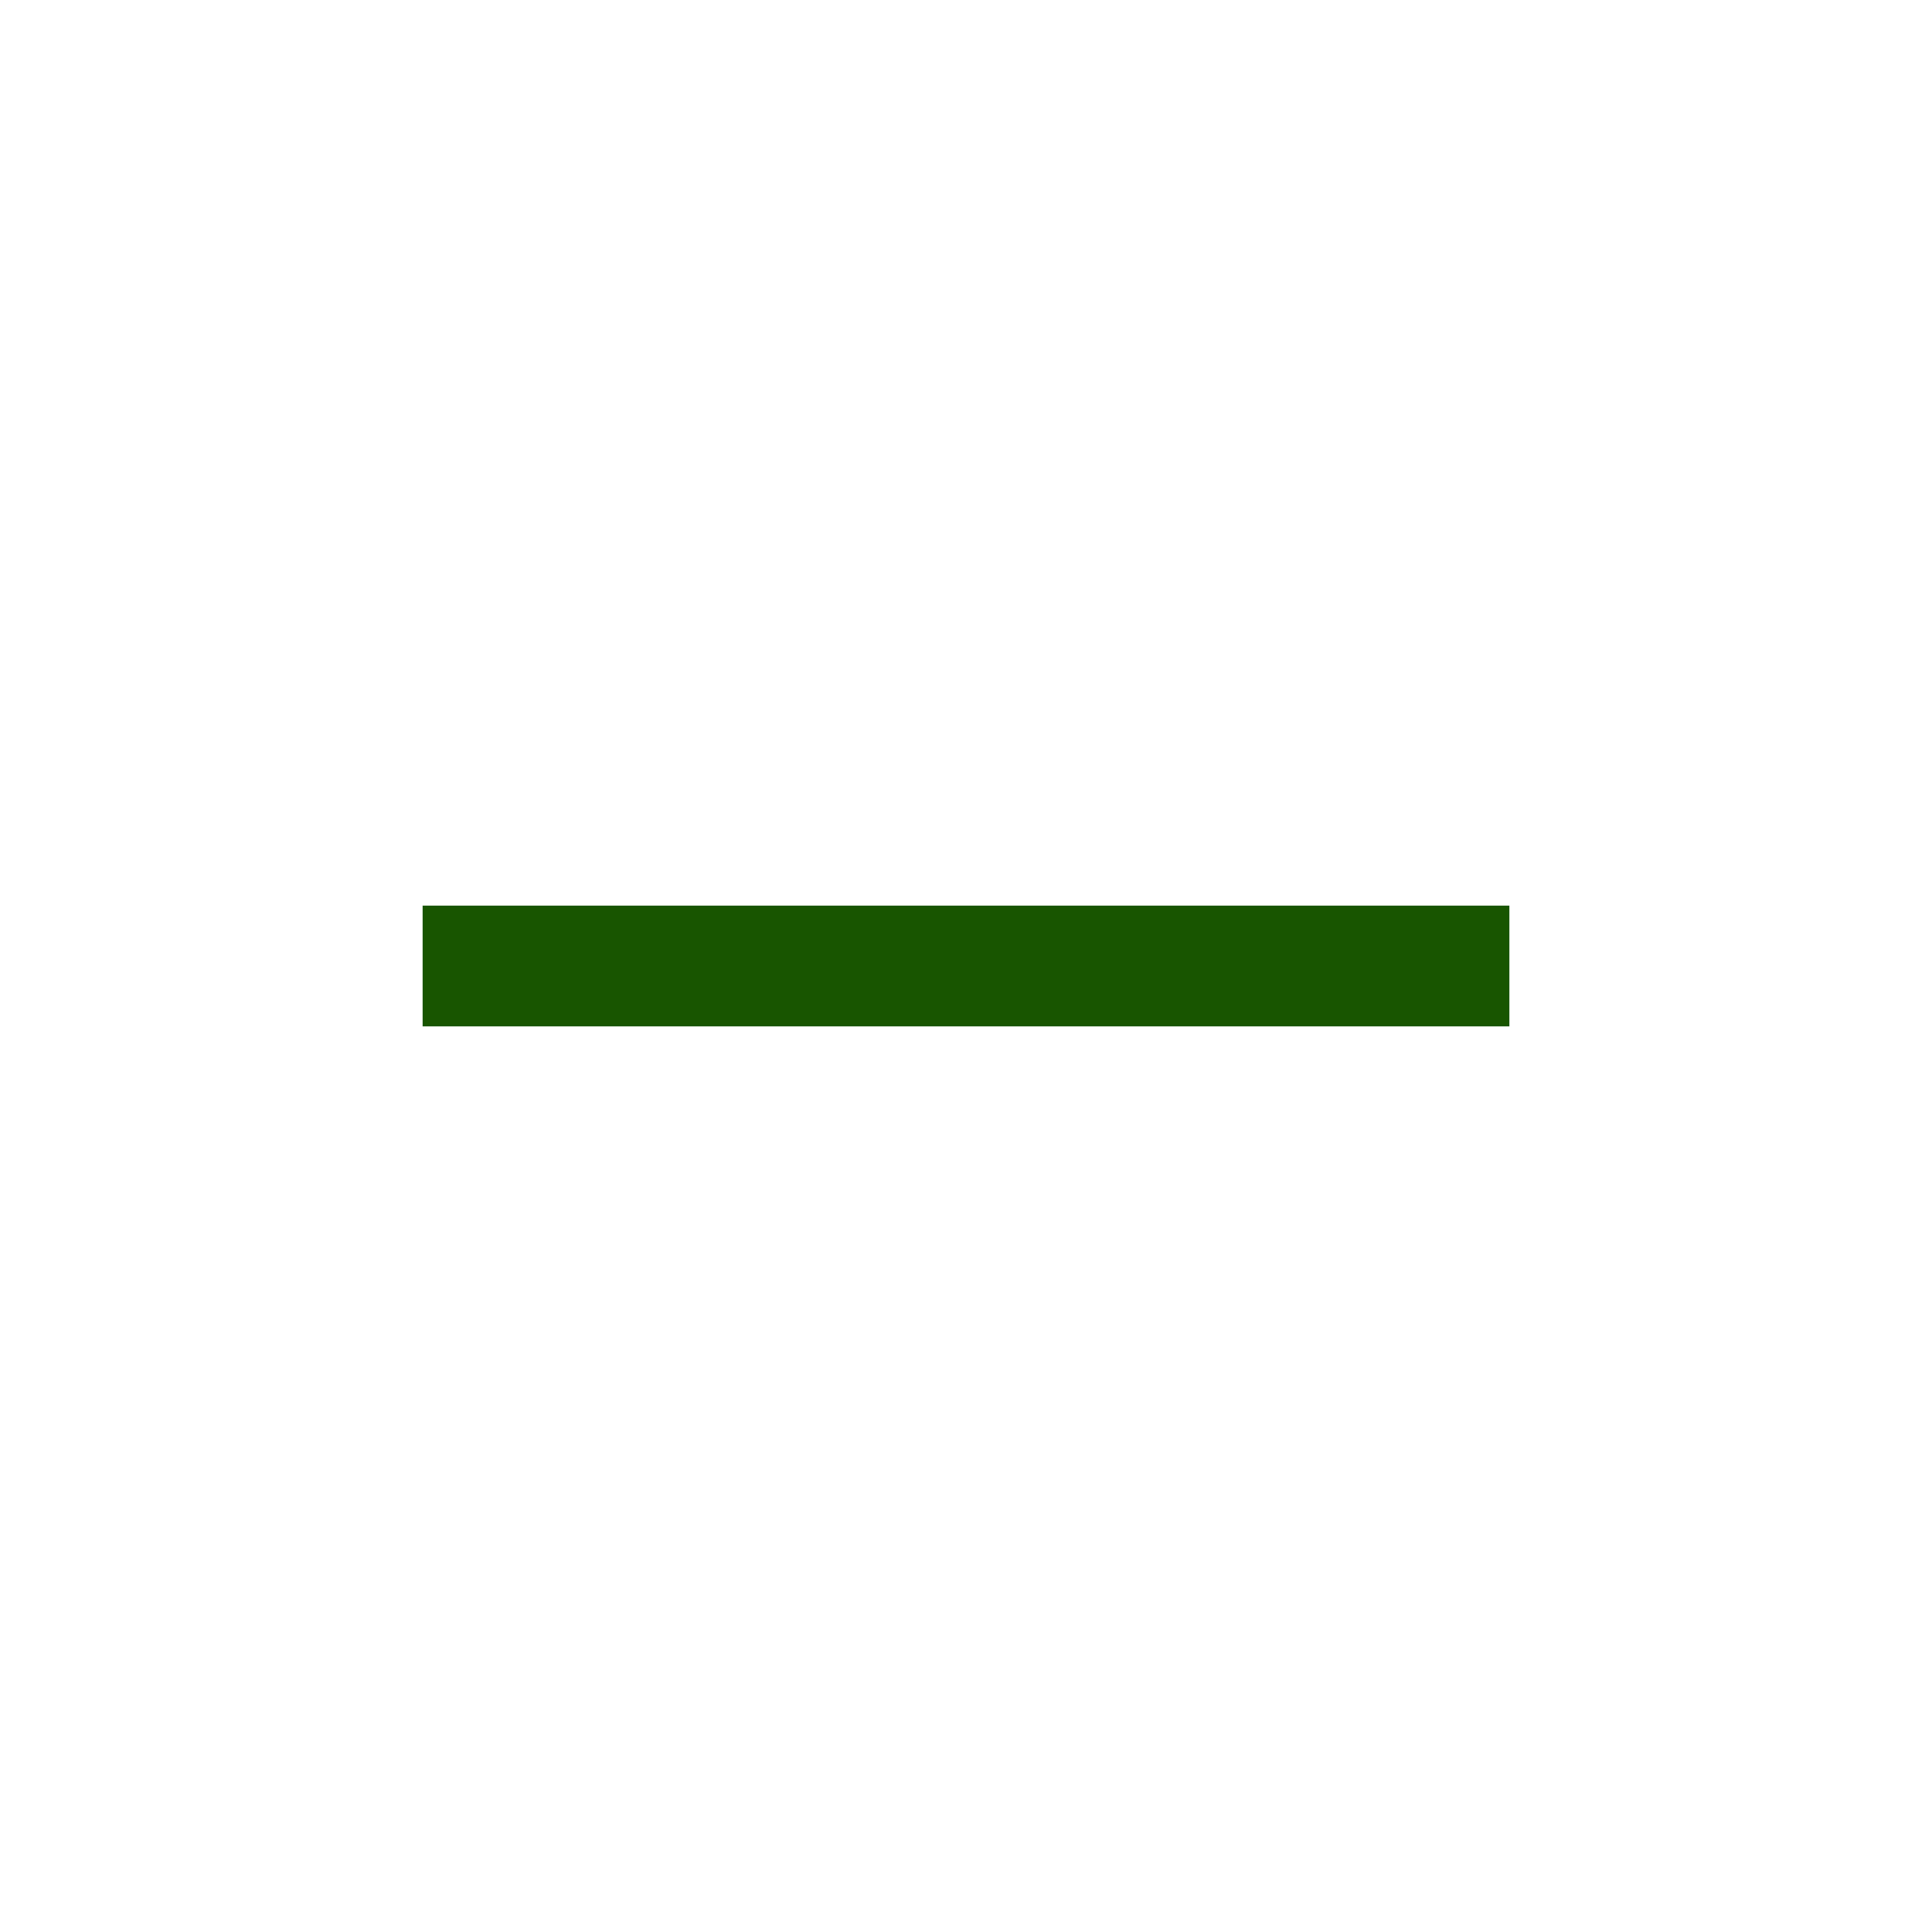
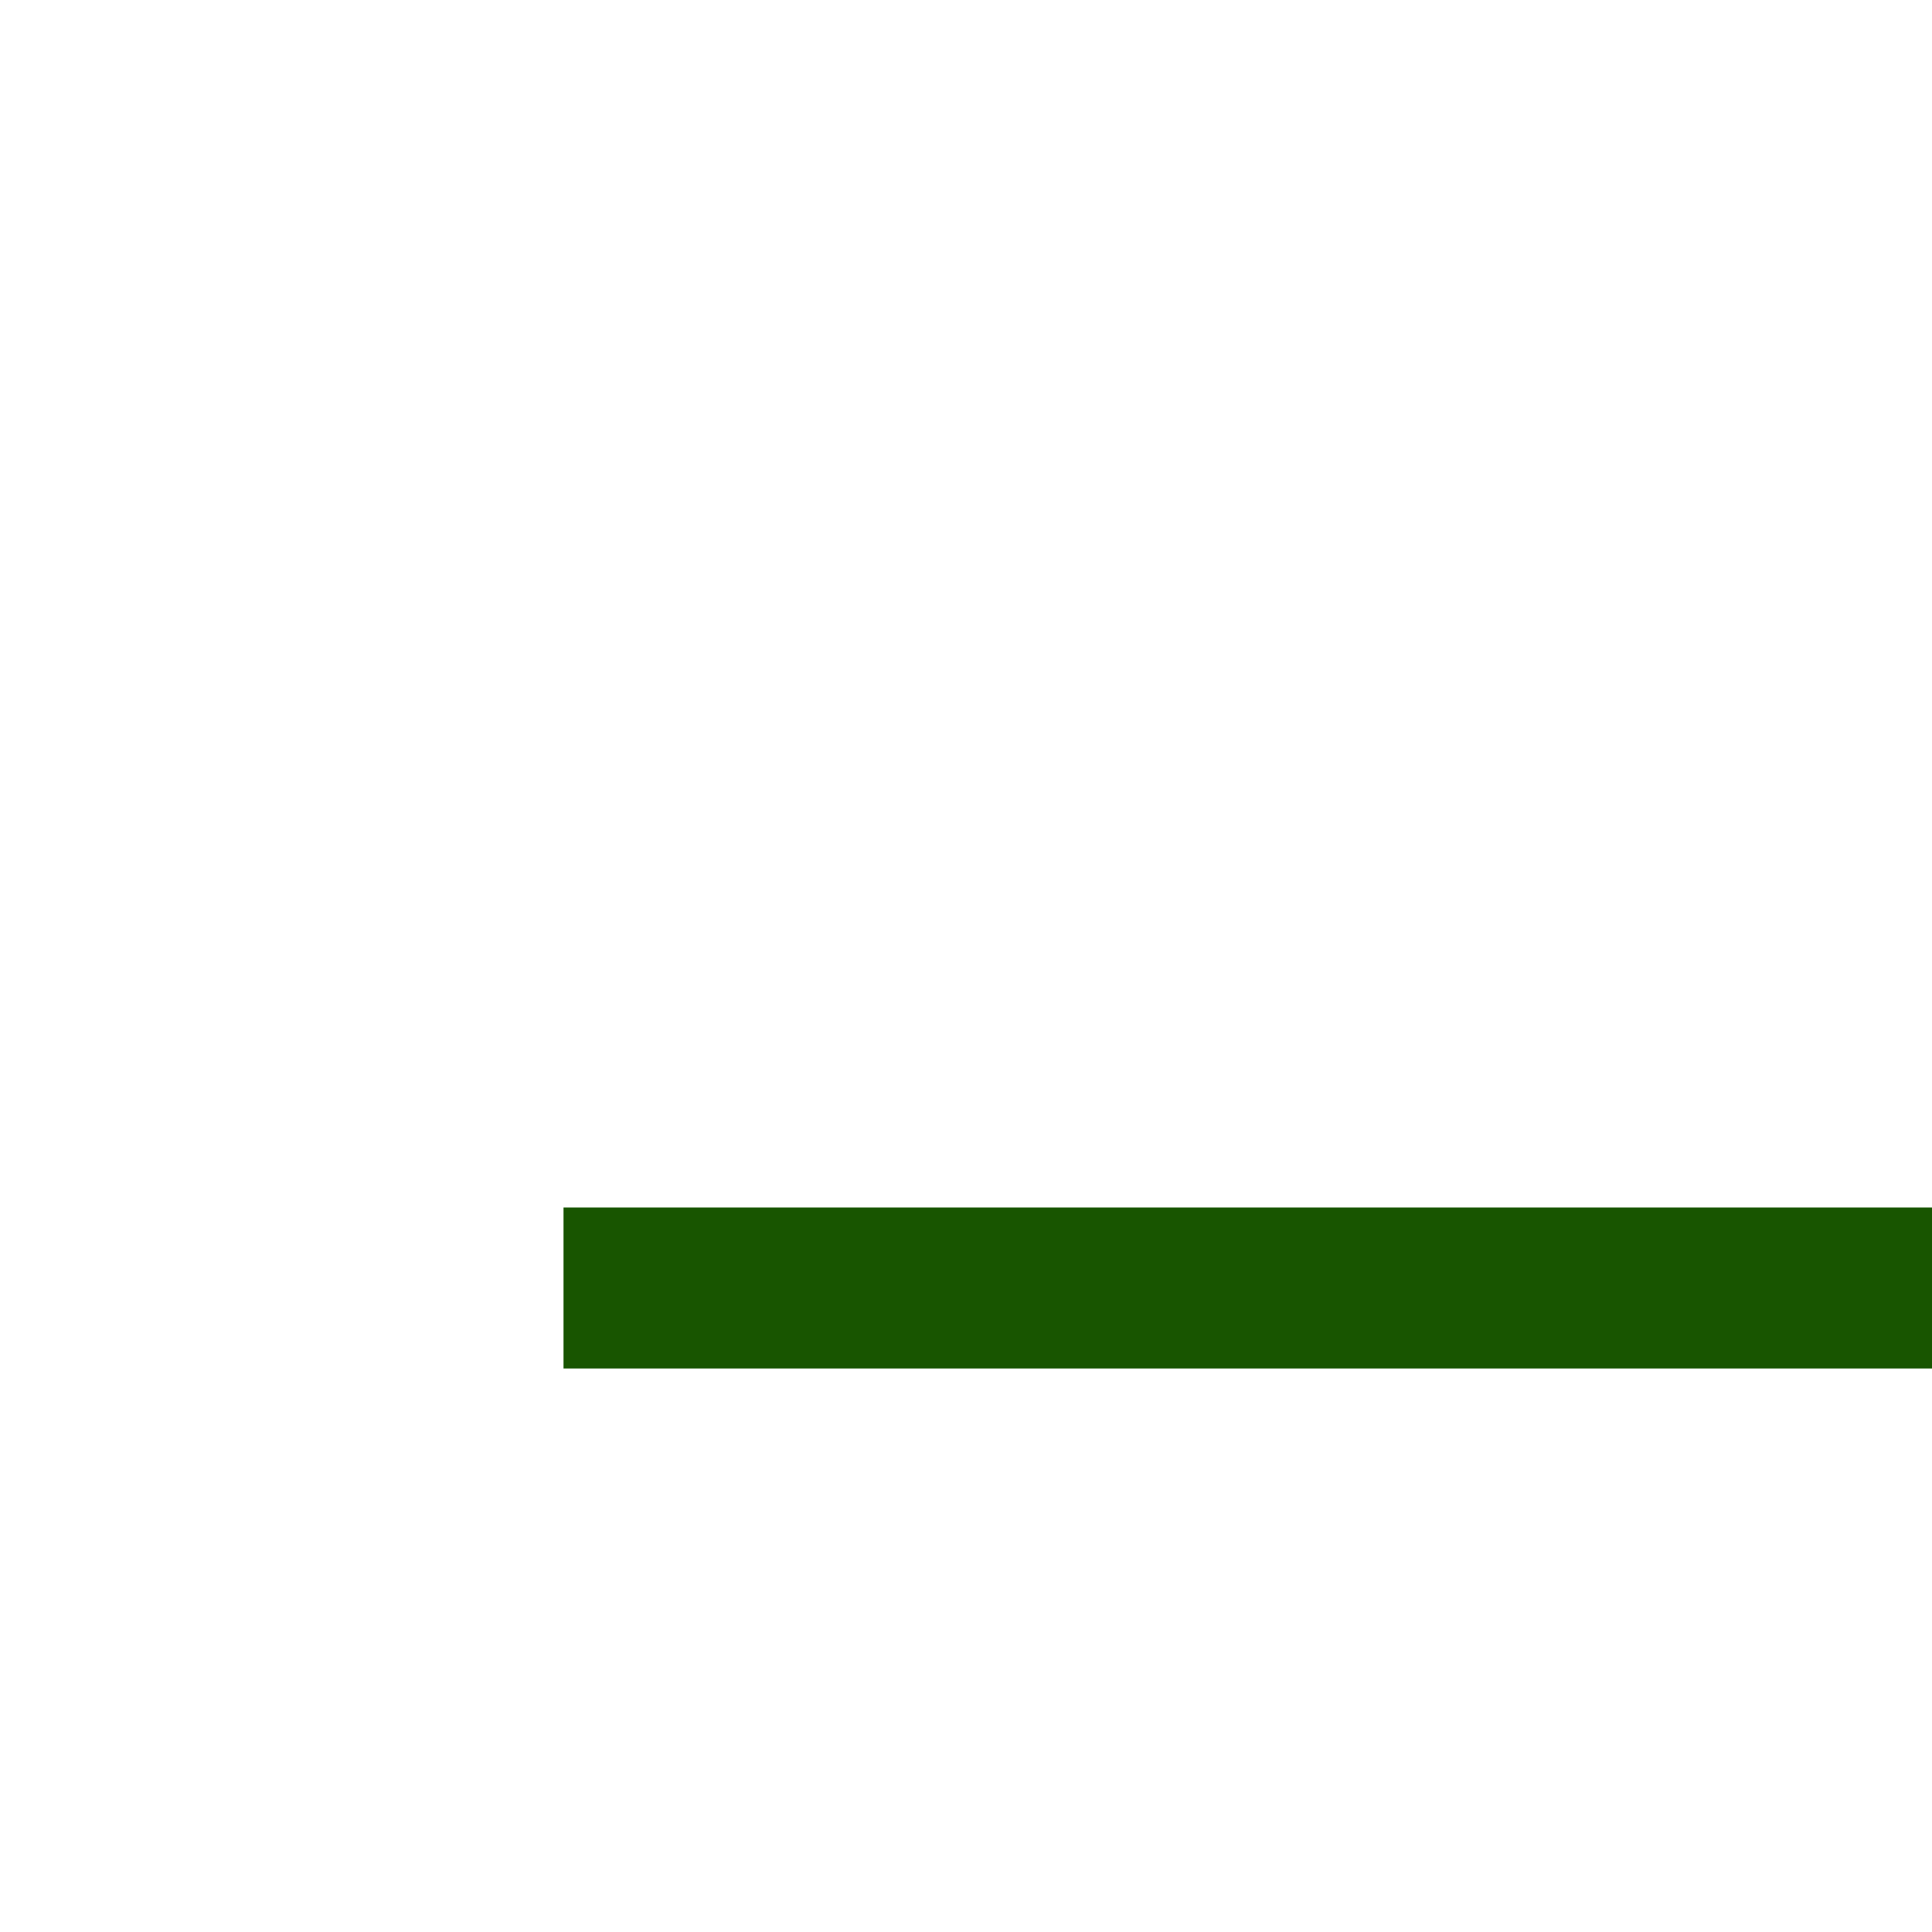
- <svg xmlns="http://www.w3.org/2000/svg" width="24" height="24" viewBox="0 0 24 24" fill="none">
-   <mask id="mask0_1837_9081" style="mask-type:alpha" maskUnits="userSpaceOnUse" x="0" y="0" width="24" height="24">
-     <rect width="24" height="24" fill="#D9D9D9" />
+ <svg xmlns="http://www.w3.org/2000/svg" width="18" height="18" viewBox="0 0 18 18" fill="none">
+   <mask id="mask0_1837_9081" style="mask-type:alpha" maskUnits="userSpaceOnUse" x="0" y="0" width="18" height="18">
+     <rect width="18" height="18" fill="#D9D9D9" />
  </mask>
  <g mask="url(#mask0_1837_9081)">
    <path d="M5.25 12.75V11.25H18.75V12.75H5.25Z" fill="#185500" />
  </g>
</svg>
